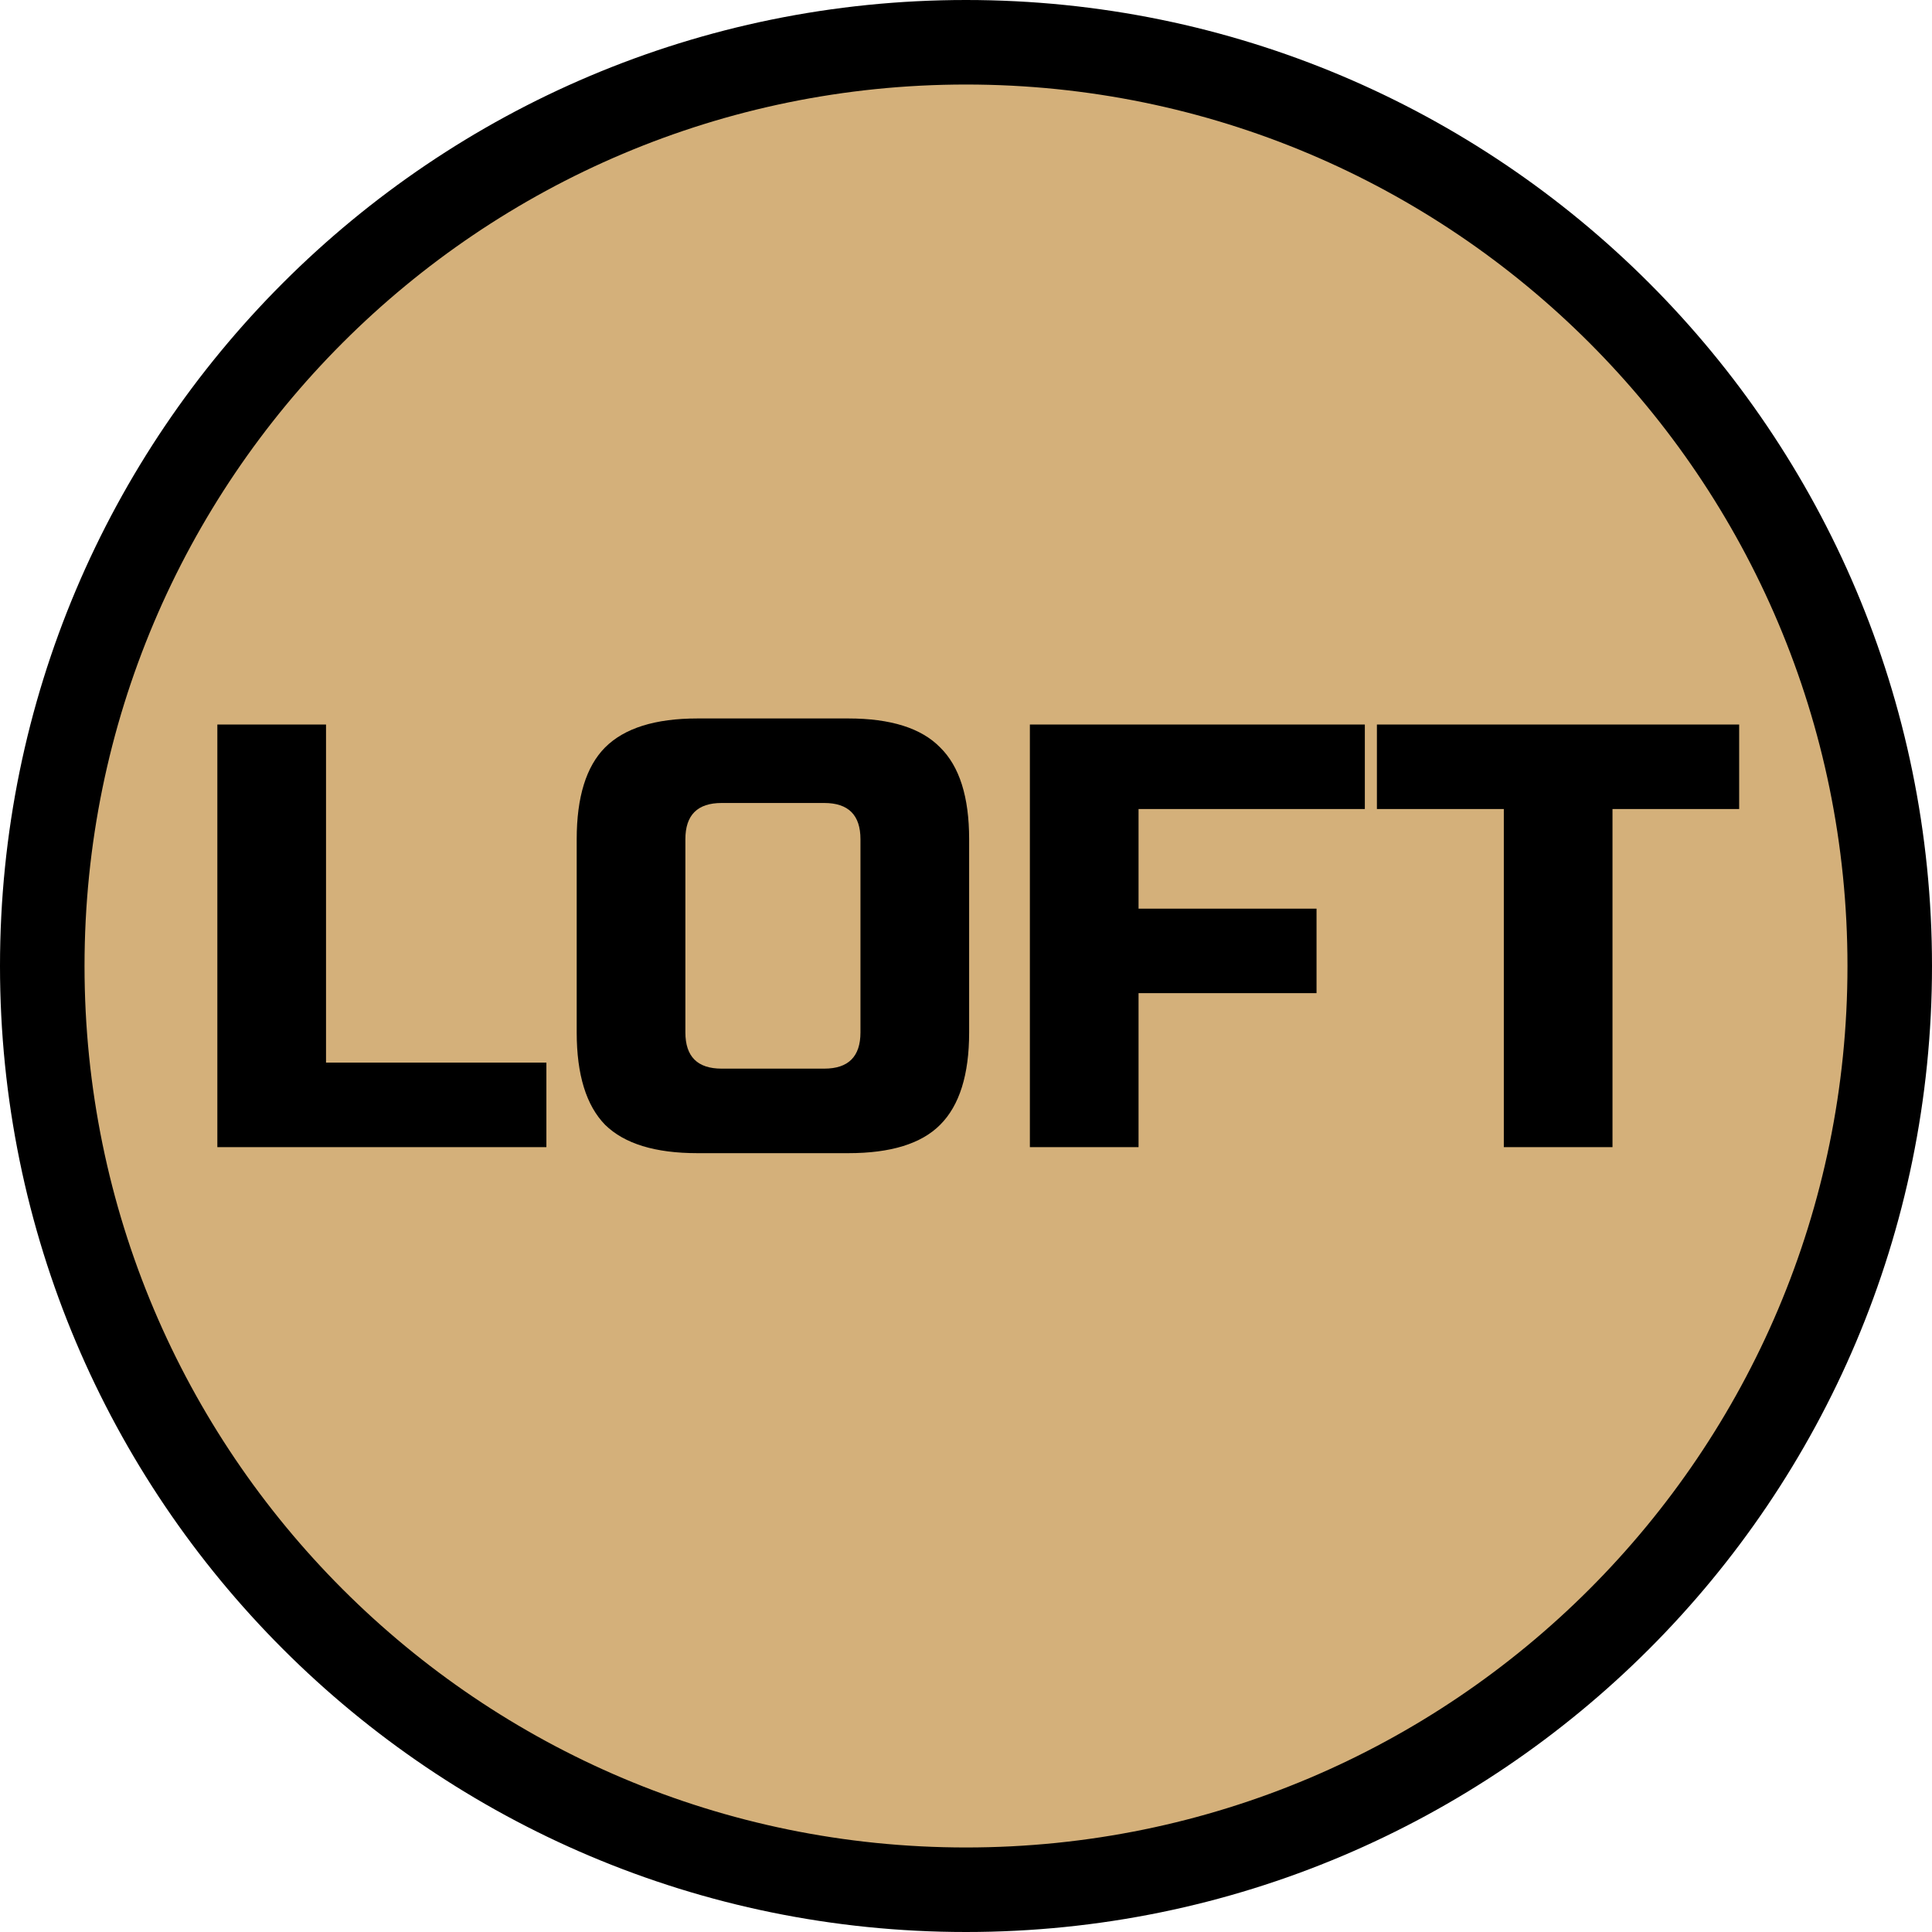
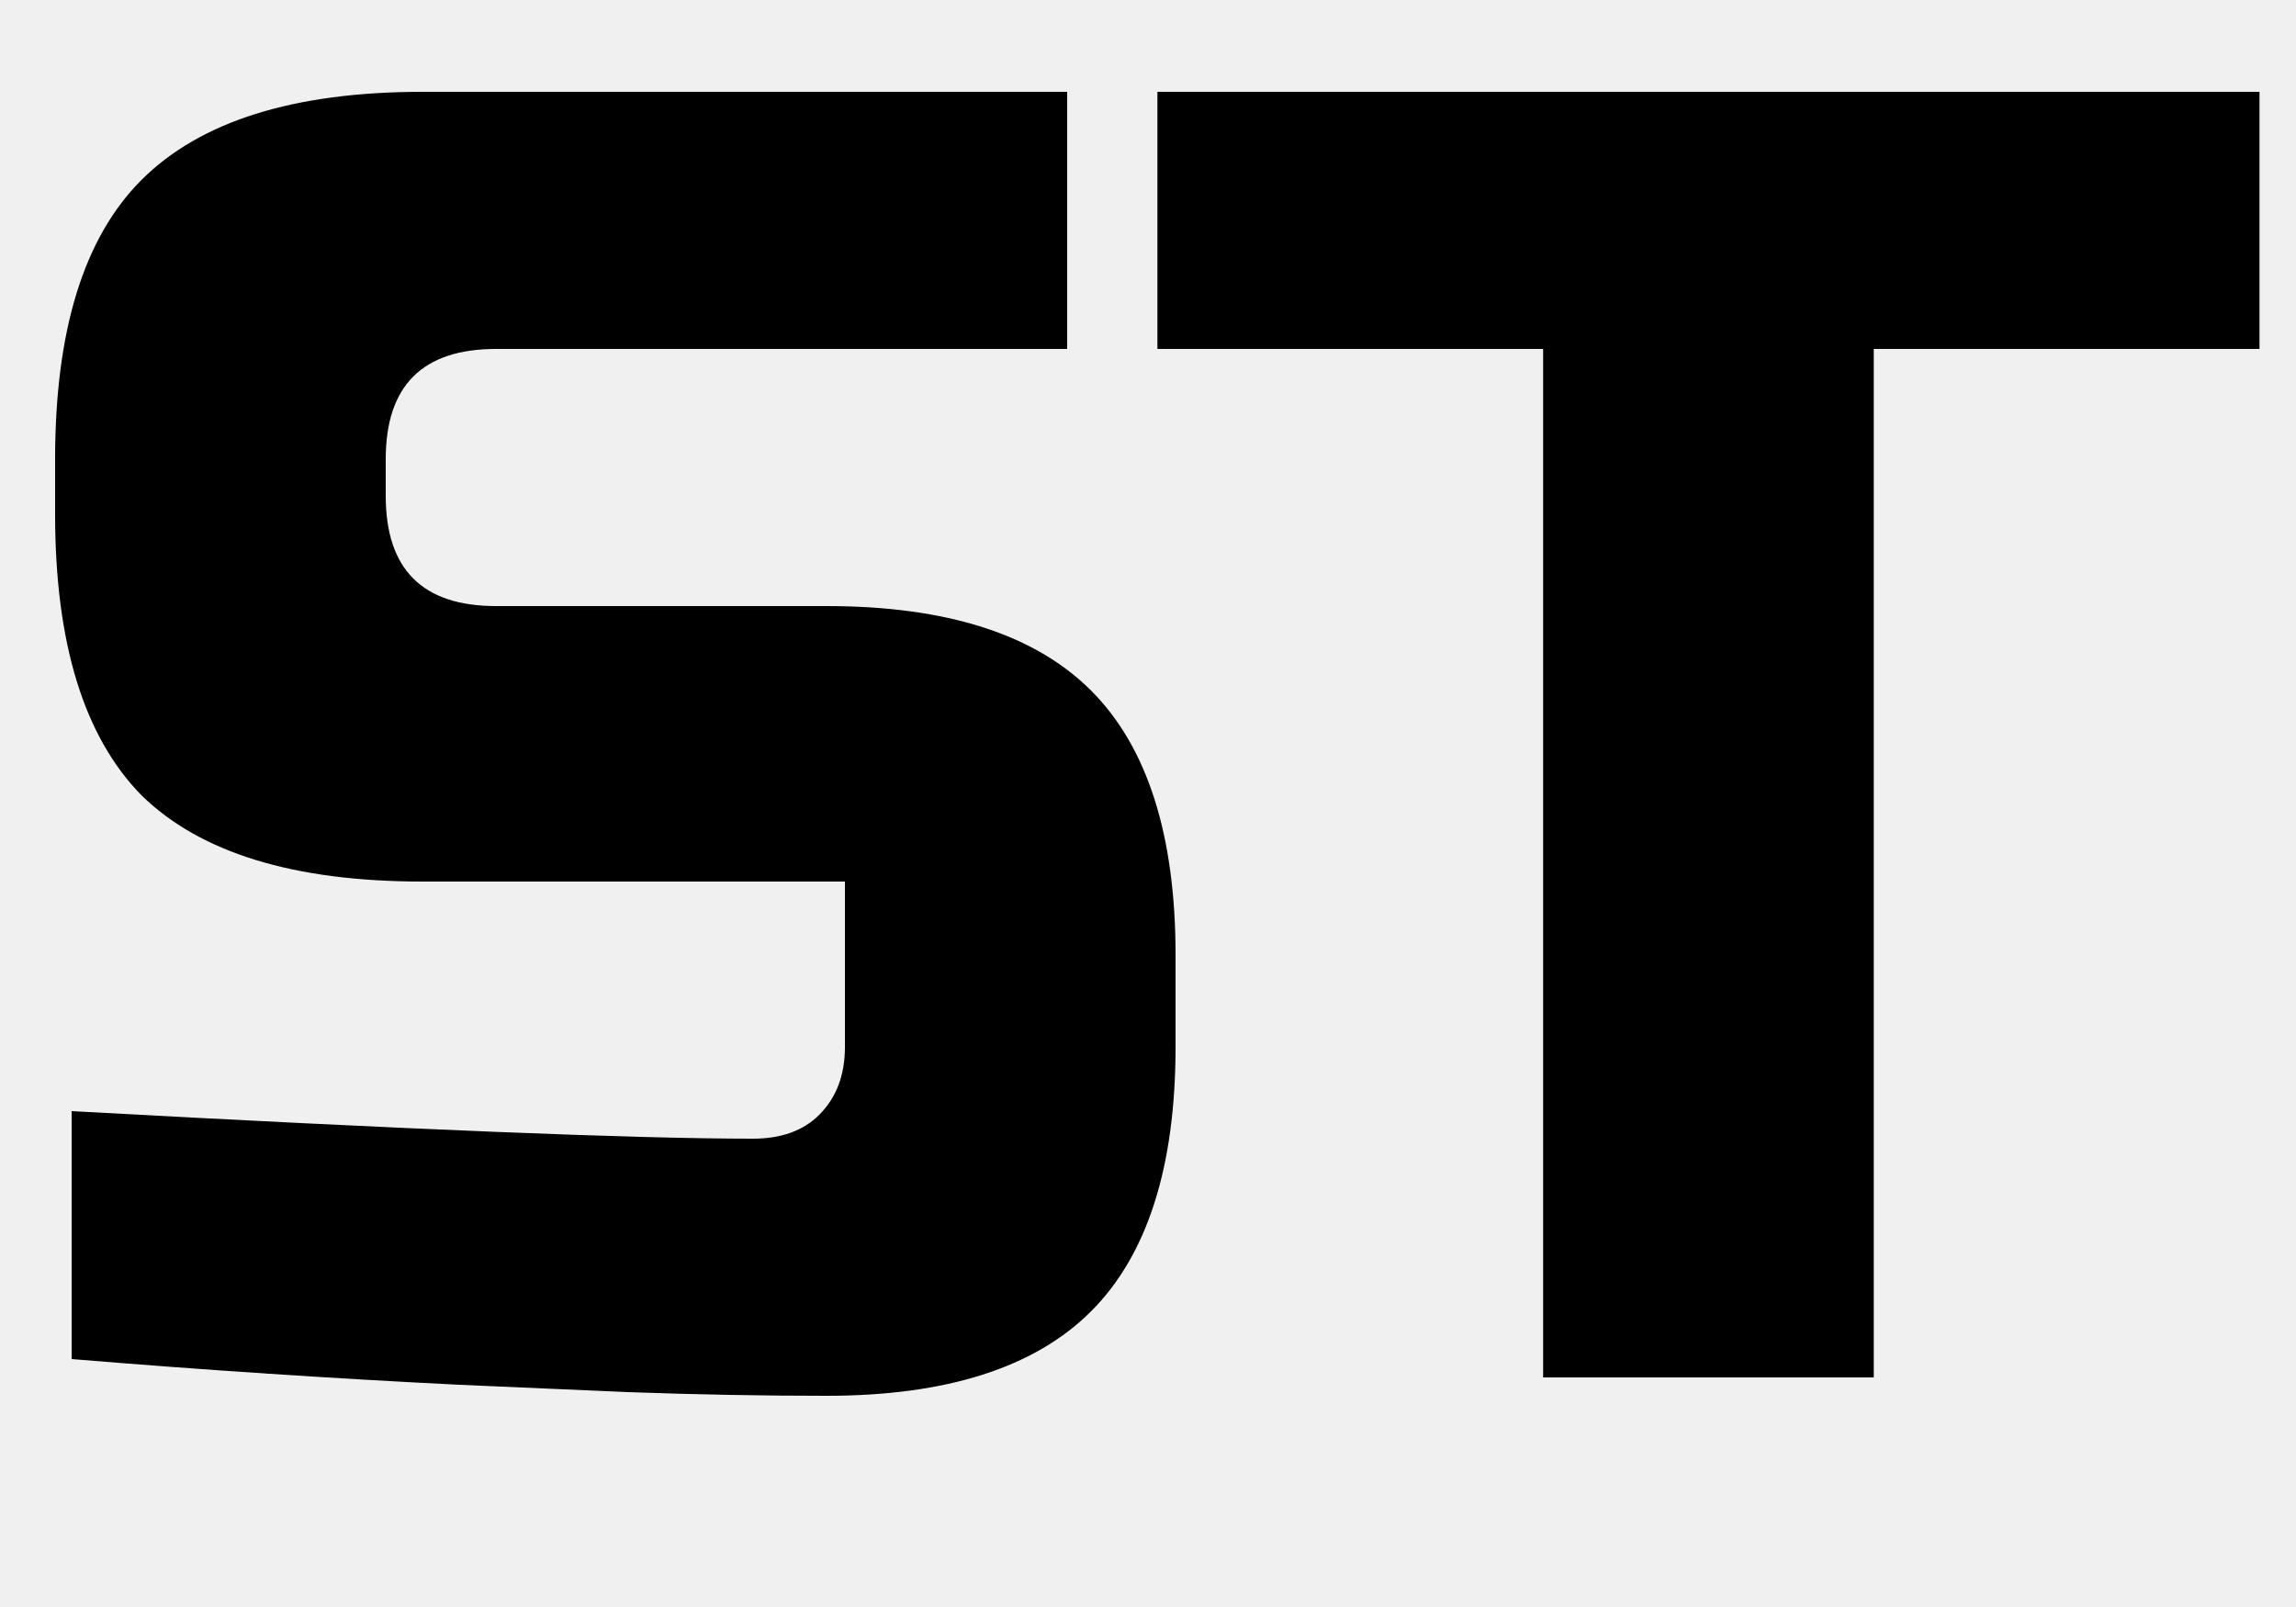
- <svg xmlns="http://www.w3.org/2000/svg" width="16" height="16" viewBox="0 0 16 16" fill="none">
-   <rect width="16" height="16" fill="#E5E5E5" />
-   <rect width="116" height="98" transform="translate(-73 -49)" fill="white" />
-   <circle cx="8" cy="8" r="7.65" fill="#D4B07A" stroke="black" stroke-width="0.7" />
-   <path d="M2.7 8.8H4.525V9.5H1.8V6H2.7V8.8ZM7.126 6.95C7.126 6.75 7.026 6.65 6.826 6.65H5.976C5.776 6.65 5.676 6.75 5.676 6.95V8.55C5.676 8.75 5.776 8.85 5.976 8.85H6.826C7.026 8.85 7.126 8.75 7.126 8.55V6.95ZM8.026 8.55C8.026 8.9 7.946 9.155 7.786 9.315C7.63 9.472 7.376 9.55 7.026 9.55H5.776C5.426 9.55 5.171 9.472 5.011 9.315C4.855 9.155 4.776 8.9 4.776 8.55V6.95C4.776 6.6 4.855 6.347 5.011 6.19C5.171 6.03 5.426 5.95 5.776 5.95H7.026C7.376 5.95 7.63 6.03 7.786 6.19C7.946 6.347 8.026 6.6 8.026 6.95V8.55ZM9.429 9.5H8.529V6H11.303V6.7H9.429V7.525H10.903V8.225H9.429V9.5ZM13.354 9.5H12.454V6.7H11.403V6H14.403V6.7H13.354V9.5Z" fill="black" />
+ <svg xmlns="http://www.w3.org/2000/svg" width="10" height="7" viewBox="0 0 10 7" fill="none">
+   <path d="M0.312 4.84C1.773 4.92 2.763 4.96 3.28 4.96C3.403 4.96 3.499 4.925 3.568 4.856C3.643 4.781 3.68 4.683 3.68 4.56V3.84H1.84C1.28 3.84 0.872 3.715 0.616 3.464C0.365 3.208 0.24 2.8 0.24 2.24V2C0.24 1.44 0.365 1.035 0.616 0.784C0.872 0.528 1.28 0.4 1.84 0.4H4.648V1.52H2.16C1.84 1.52 1.68 1.68 1.68 2V2.16C1.68 2.48 1.84 2.64 2.16 2.64H3.6C4.123 2.64 4.507 2.763 4.752 3.008C4.997 3.253 5.12 3.637 5.12 4.16V4.56C5.12 5.083 4.997 5.467 4.752 5.712C4.507 5.957 4.123 6.08 3.6 6.08C3.328 6.08 3.04 6.075 2.736 6.064L2 6.032C1.456 6.005 0.893 5.968 0.312 5.92V4.84ZM8.161 6H6.721V1.52H5.041V0.4H9.841V1.52H8.161V6Z" fill="black" />
</svg>
